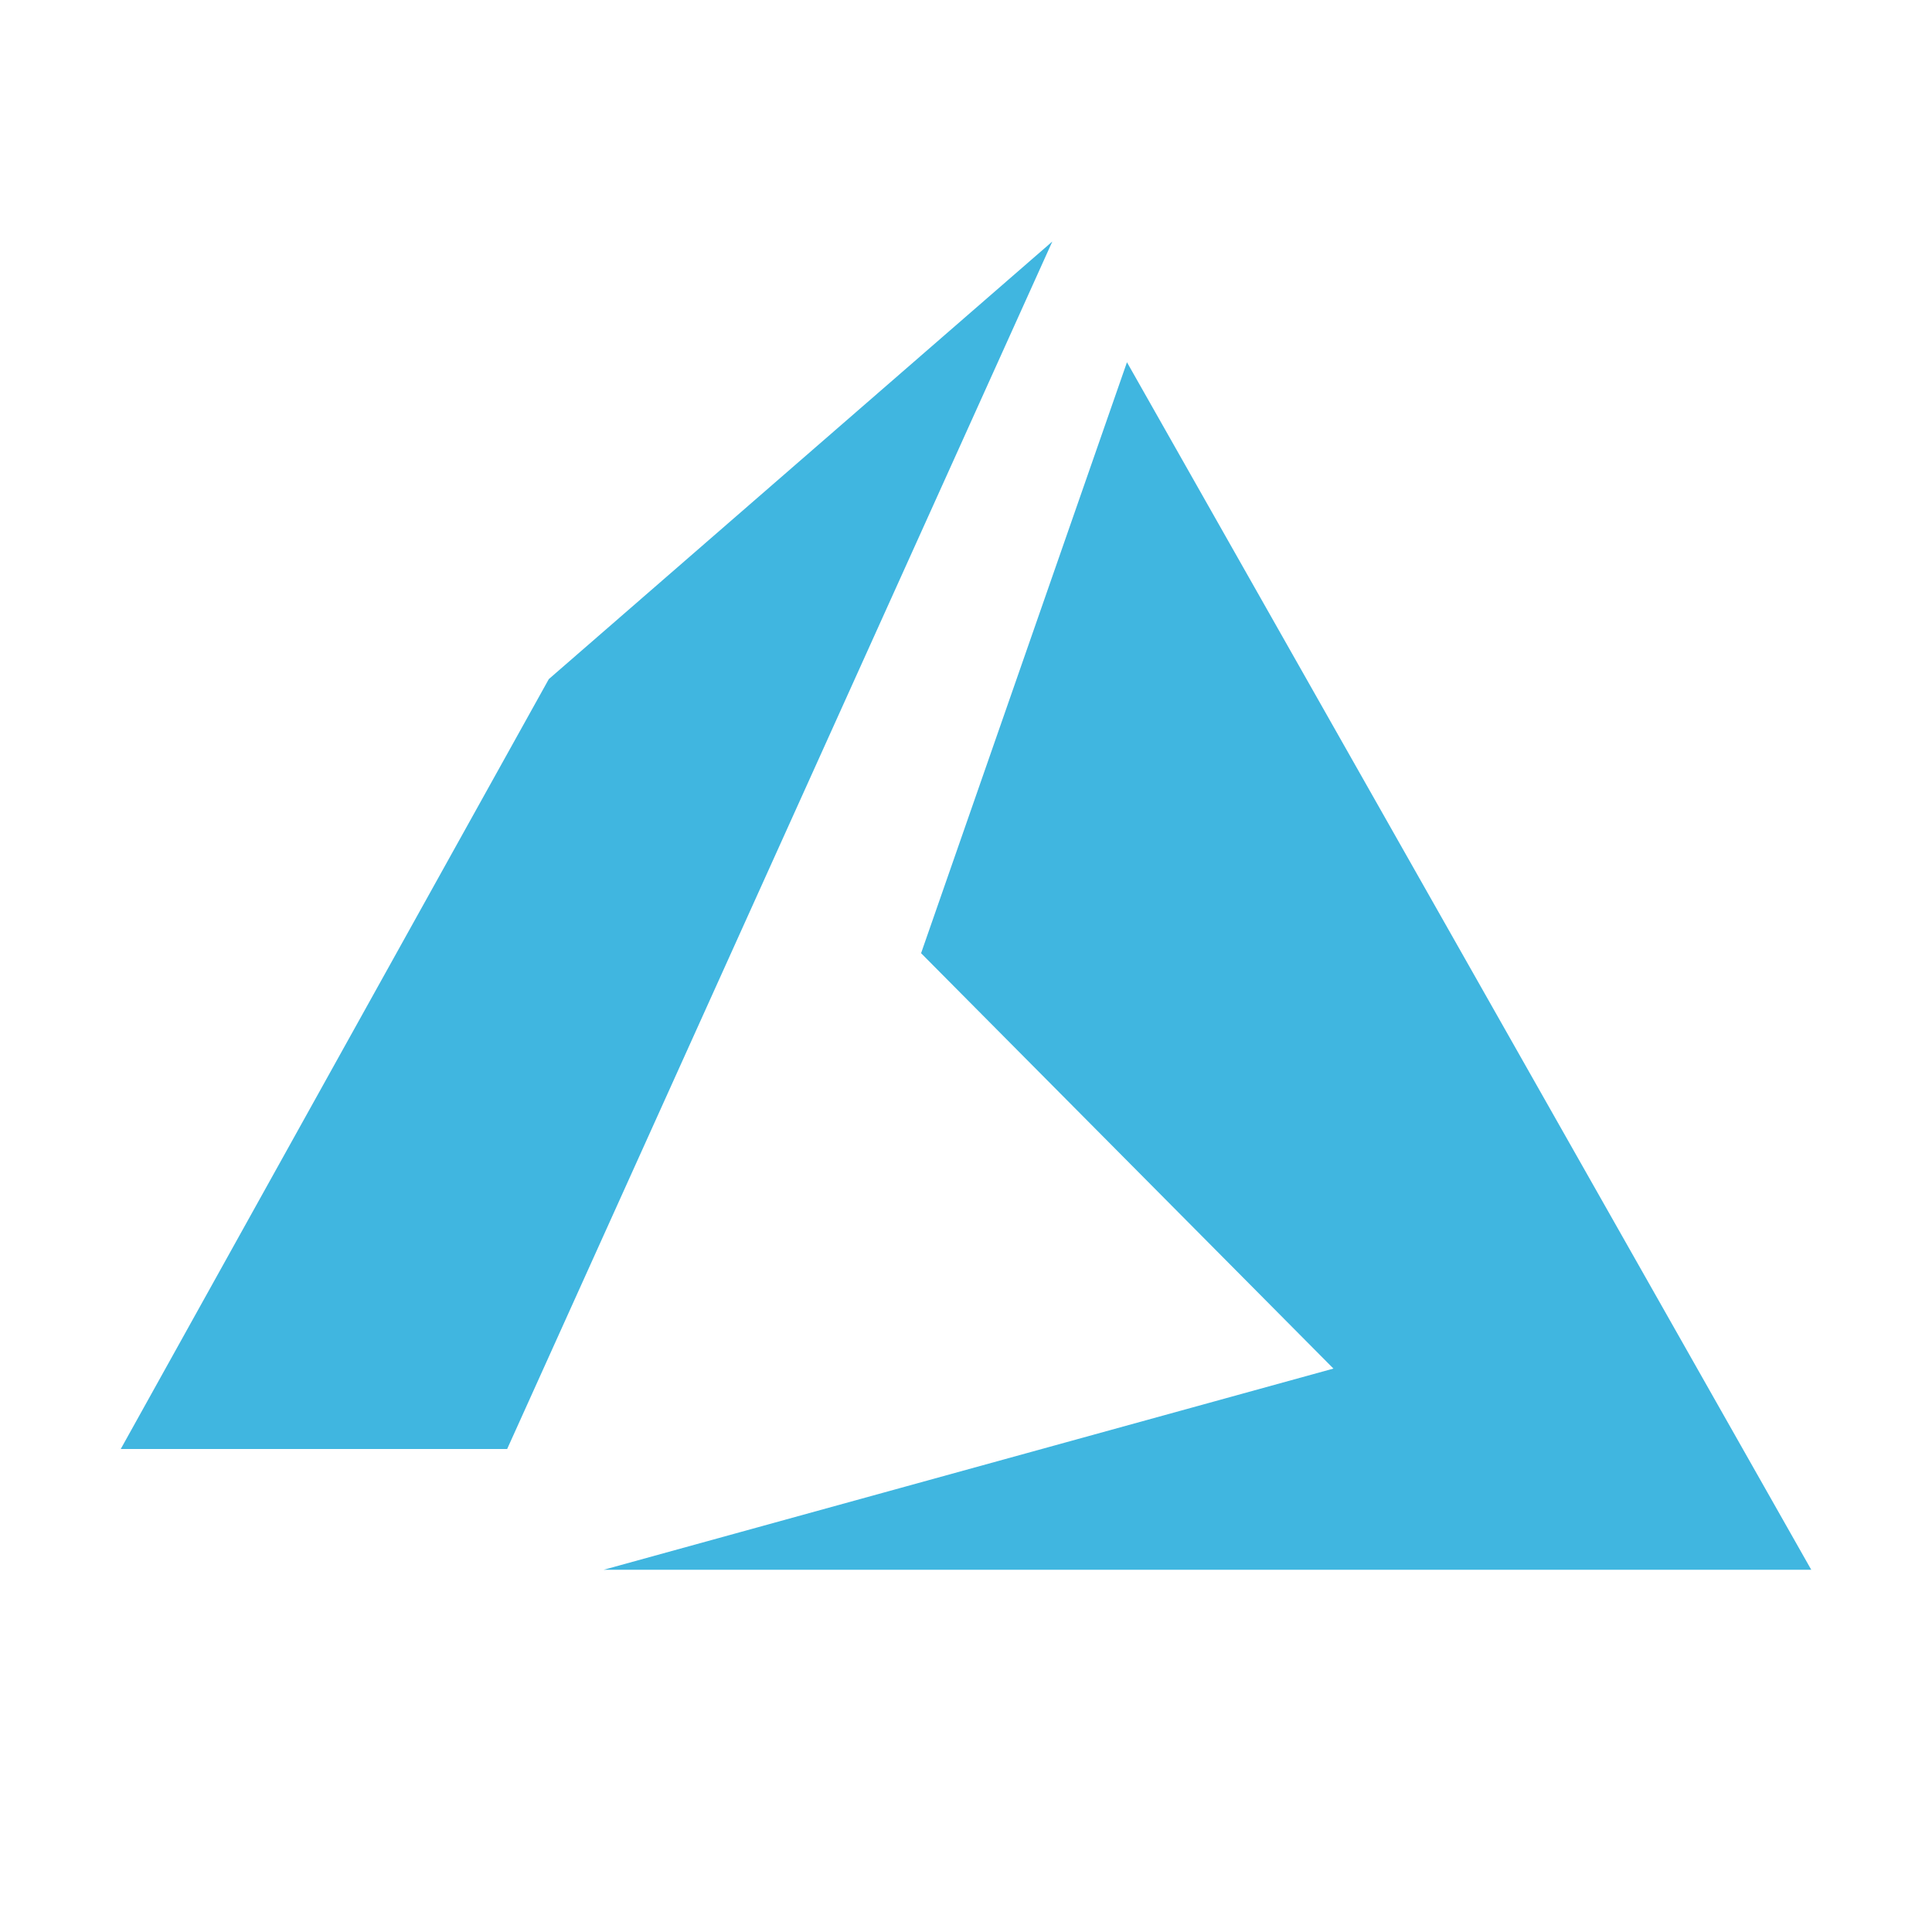
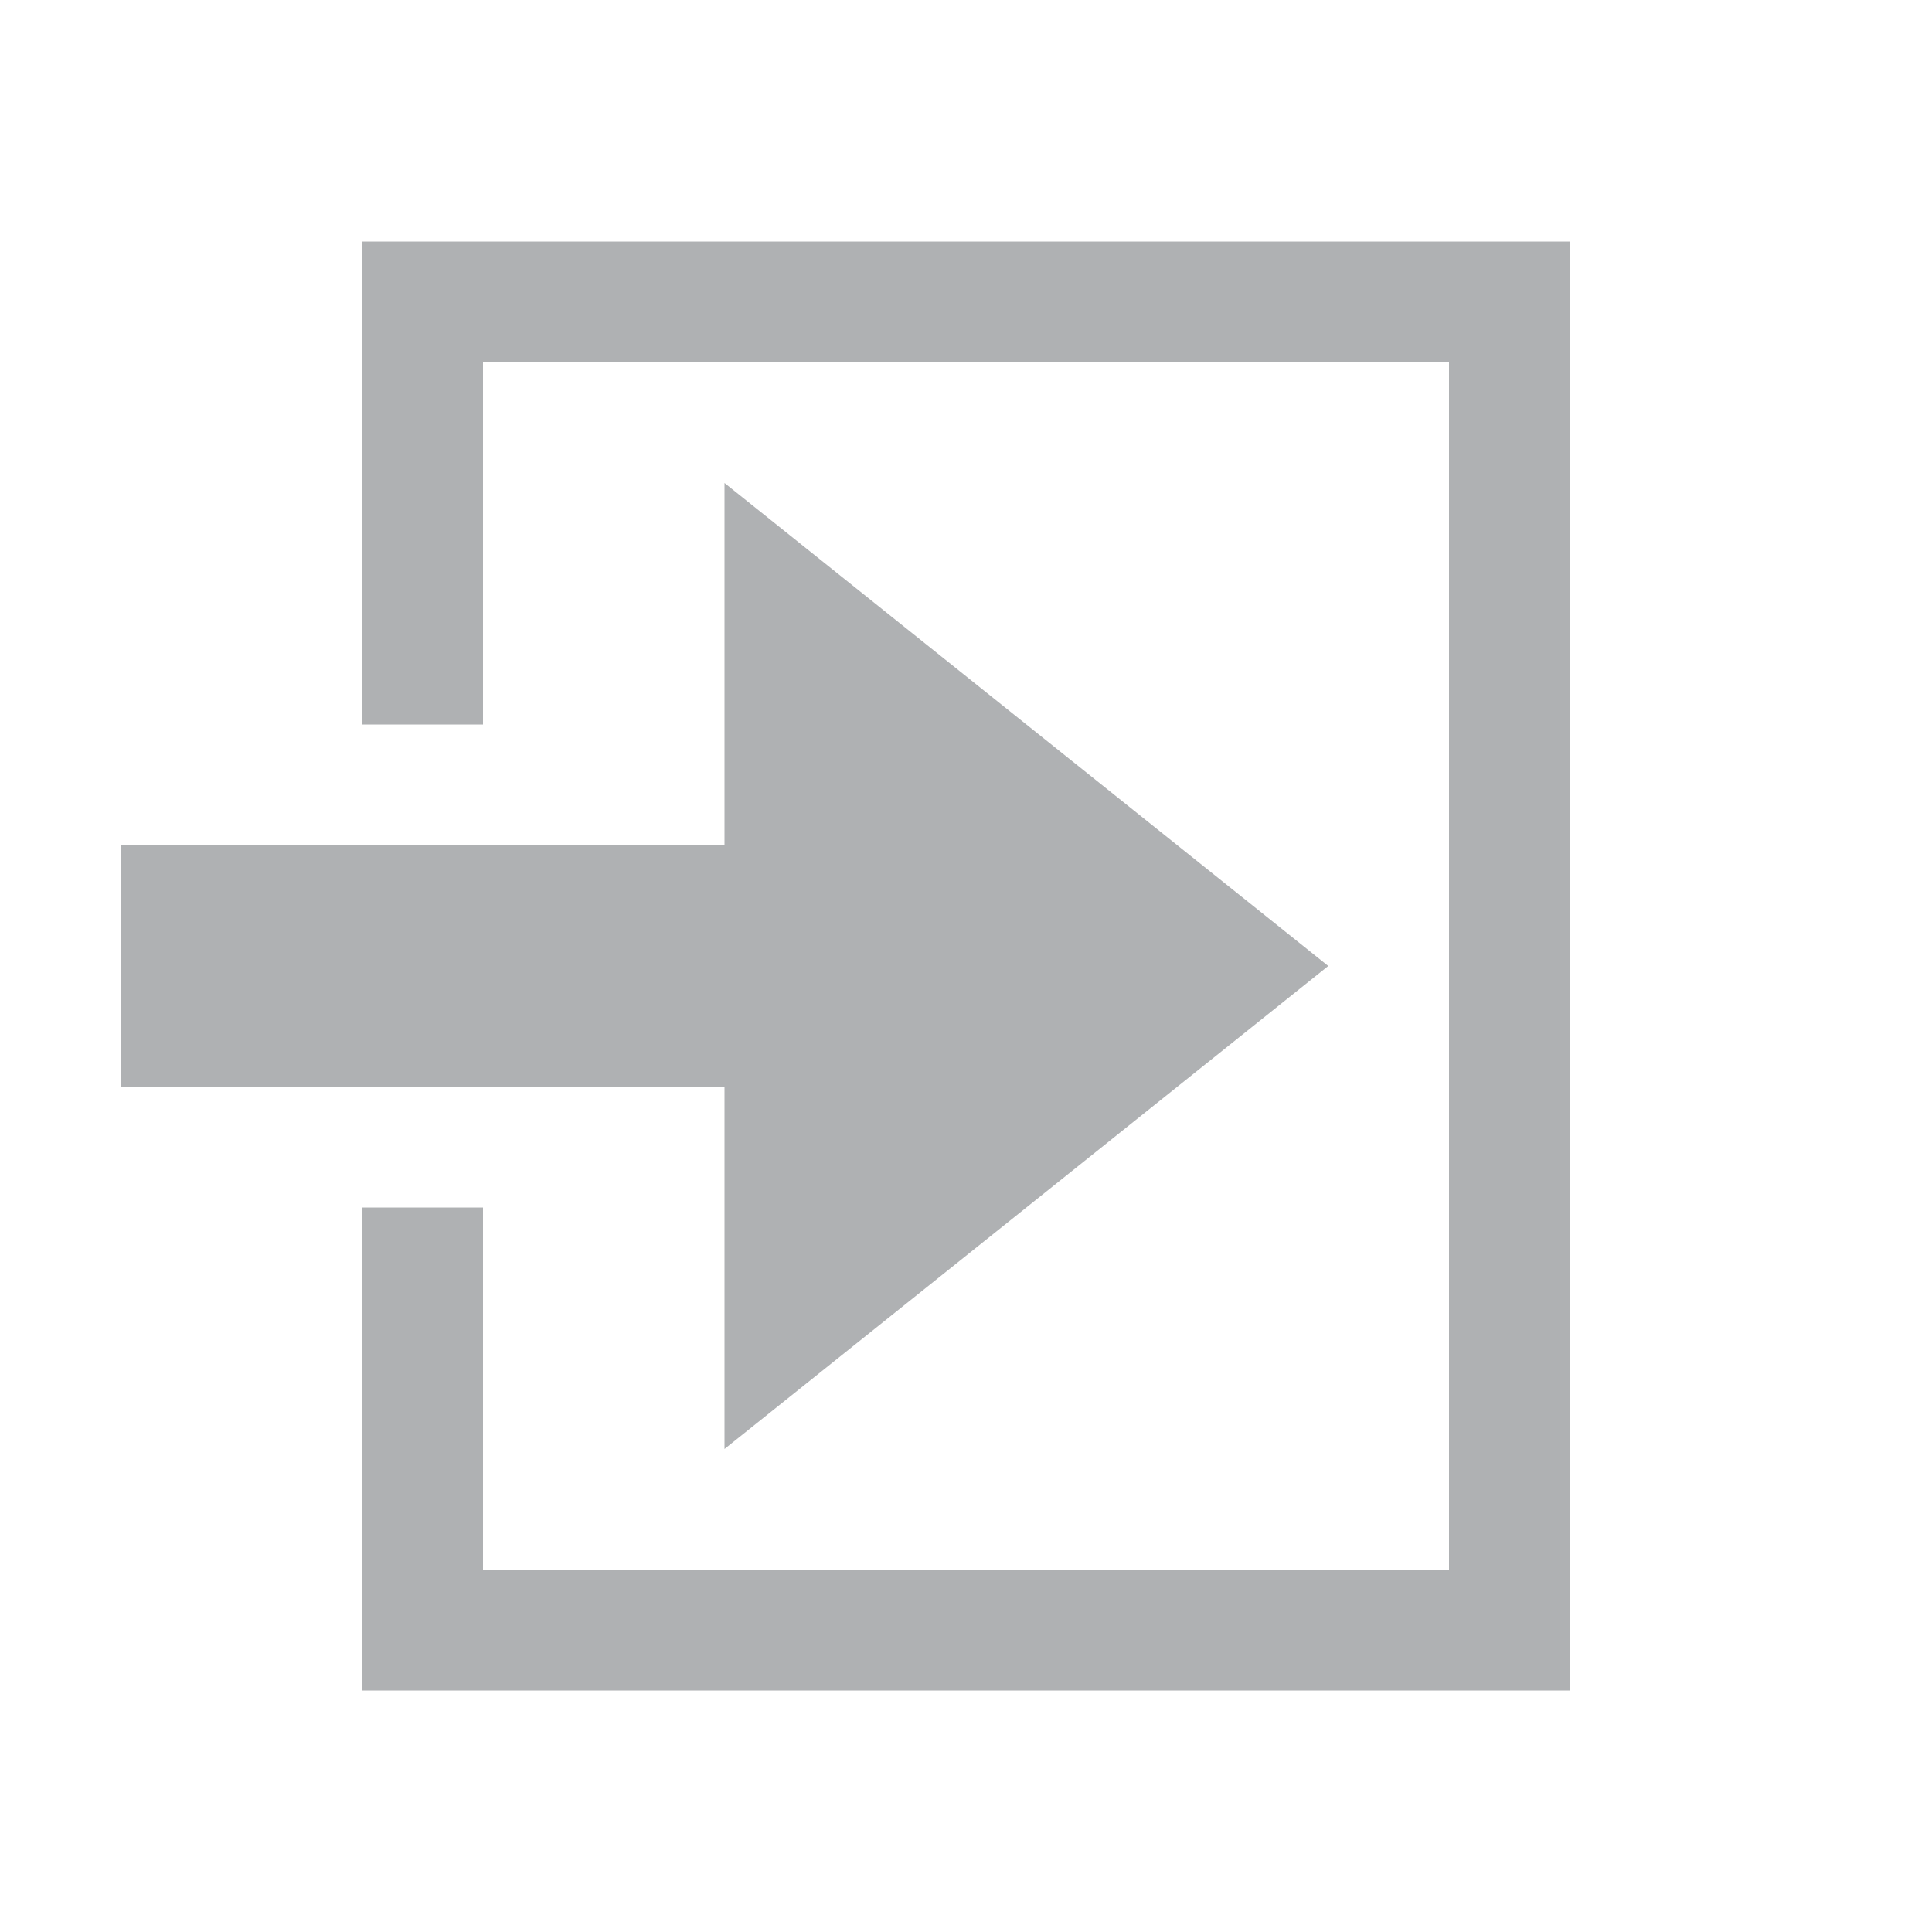
<svg xmlns="http://www.w3.org/2000/svg" width="16" height="16" viewBox="0 0 16 16">
  <g>
    <rect width="16" height="16" fill="#ffdbff" opacity="0" />
-     <path d="M7.628,7.894l3.415,3.44L5,13H15L9.333,3ZM8.715,2,4.2,12H1L4.545,5.624Z" fill="#40b6e0" />
+     <path d="M13,2V14H3V10H4v3h8V3H4V6H3V2ZM6,7H1V9H6v3l5-4L6,4Z" fill="#afb1b3" />
  </g>
</svg>
